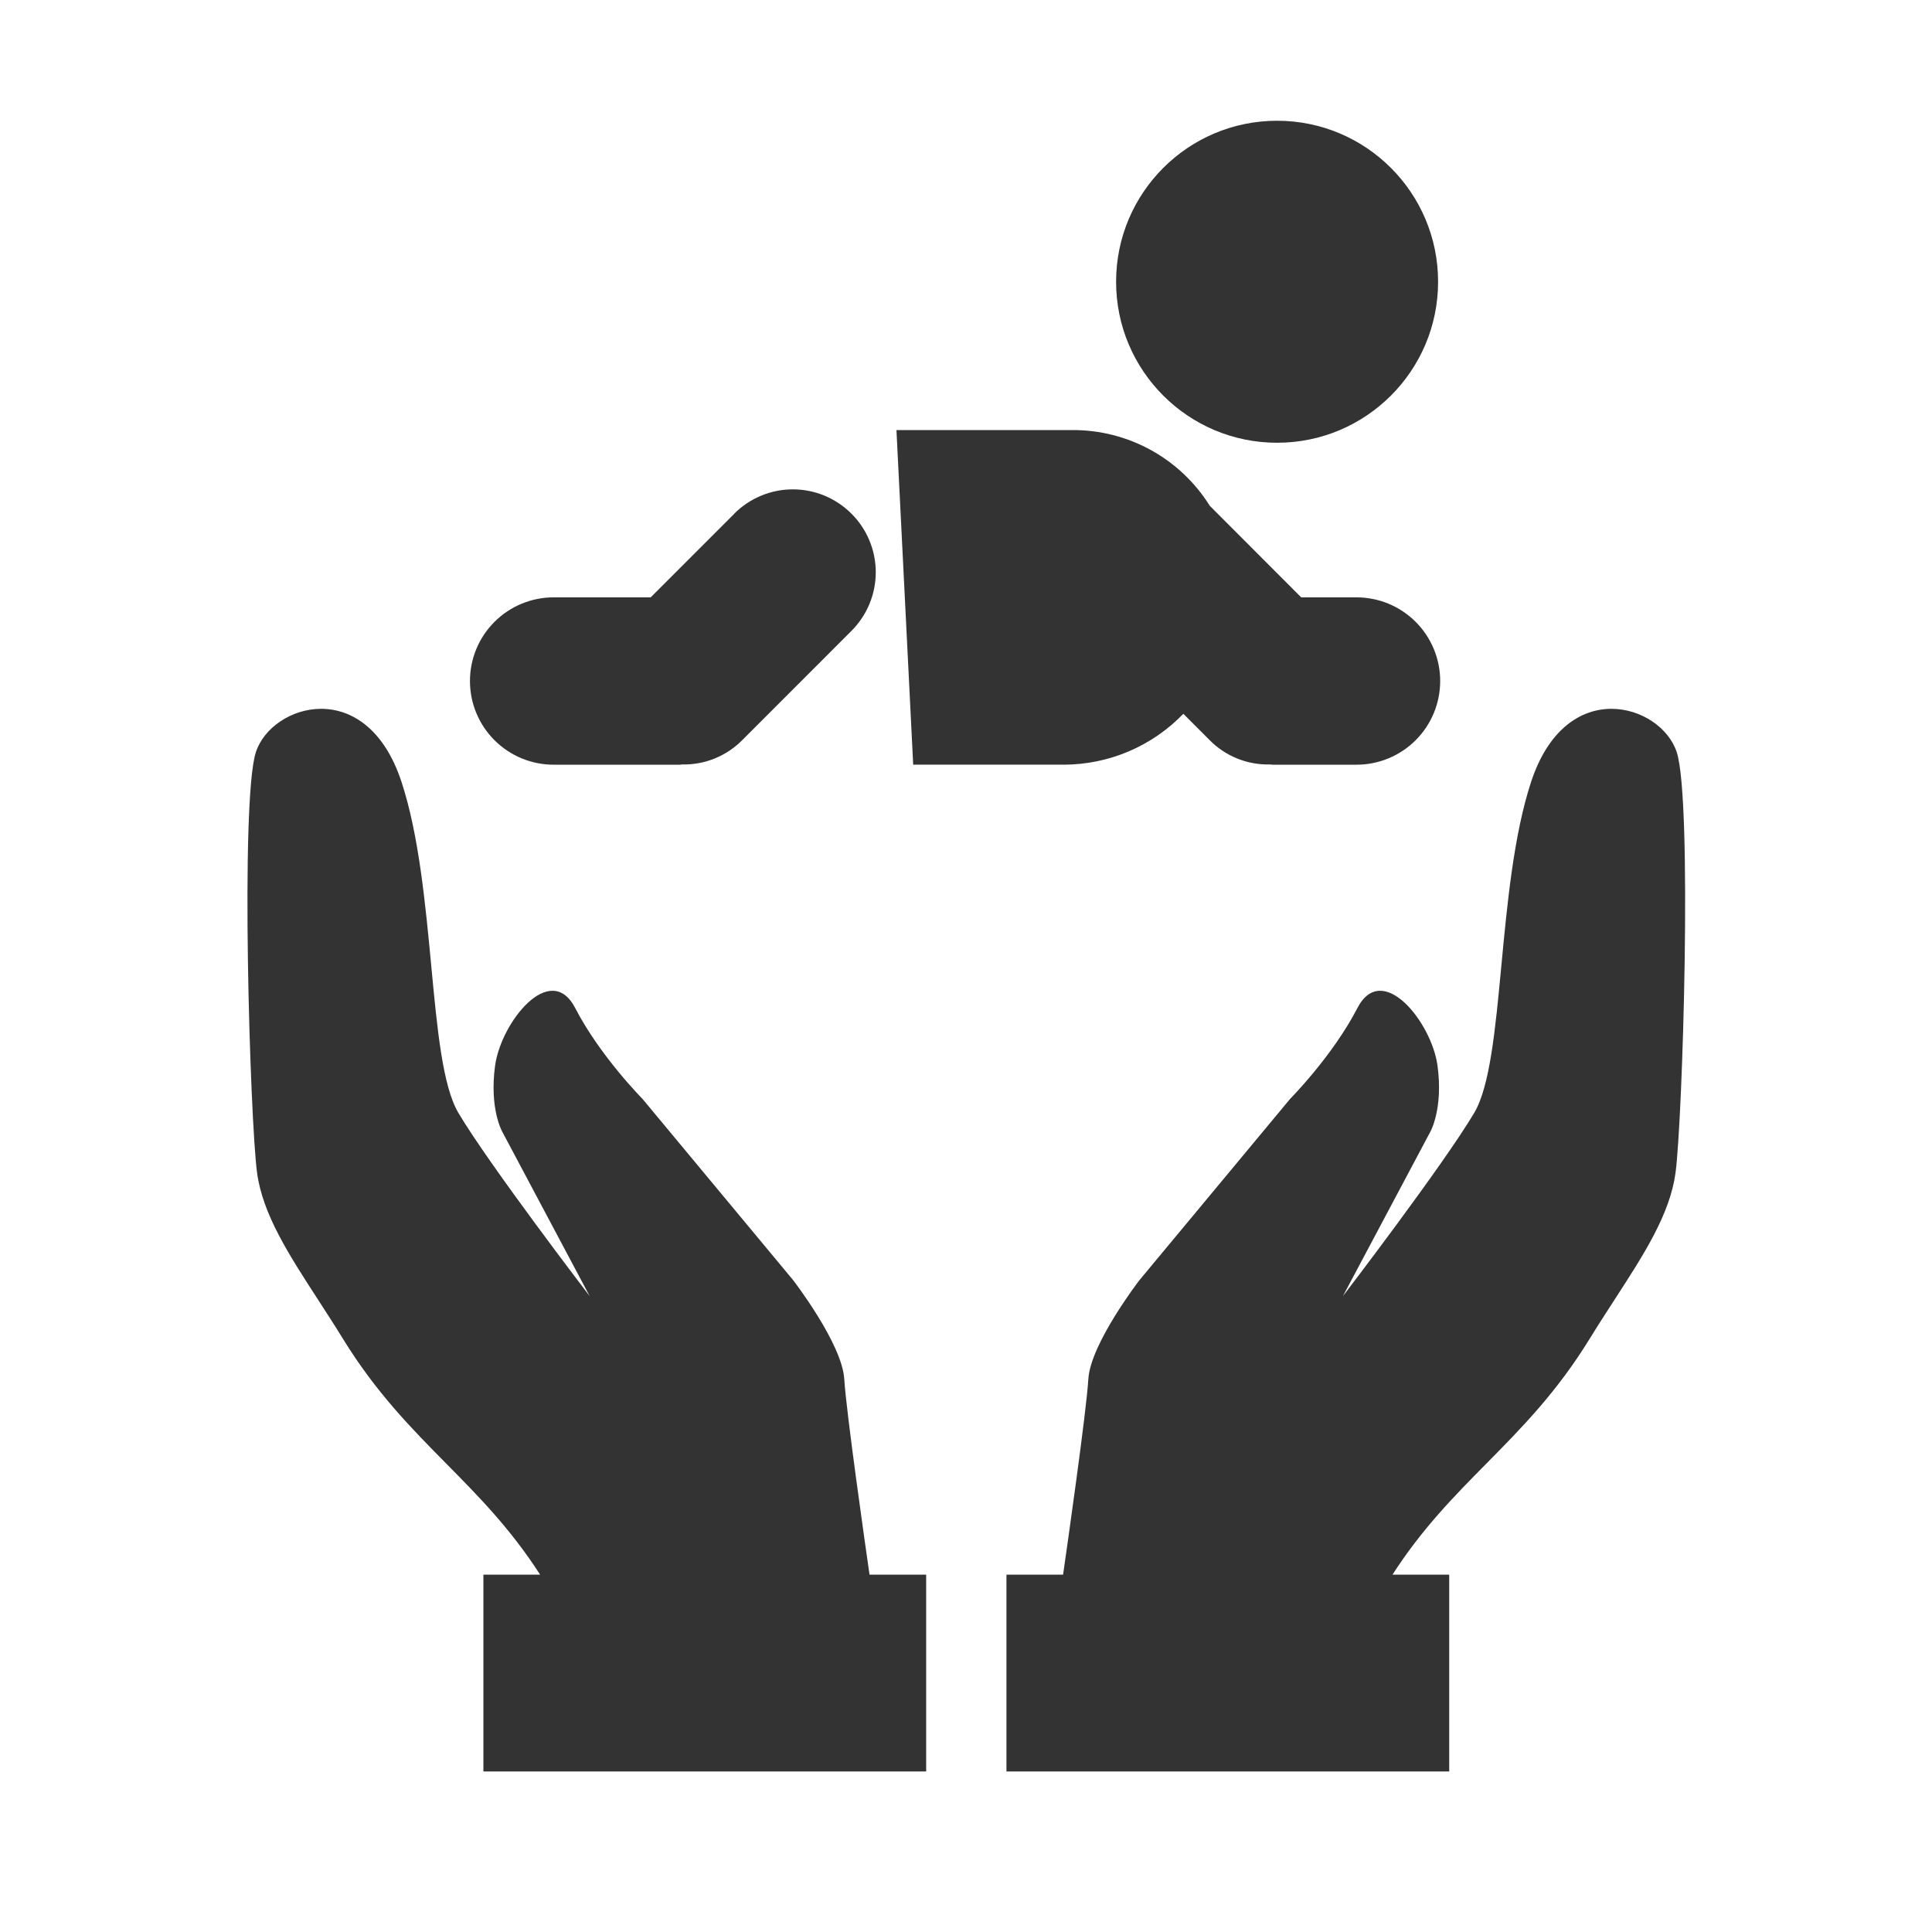
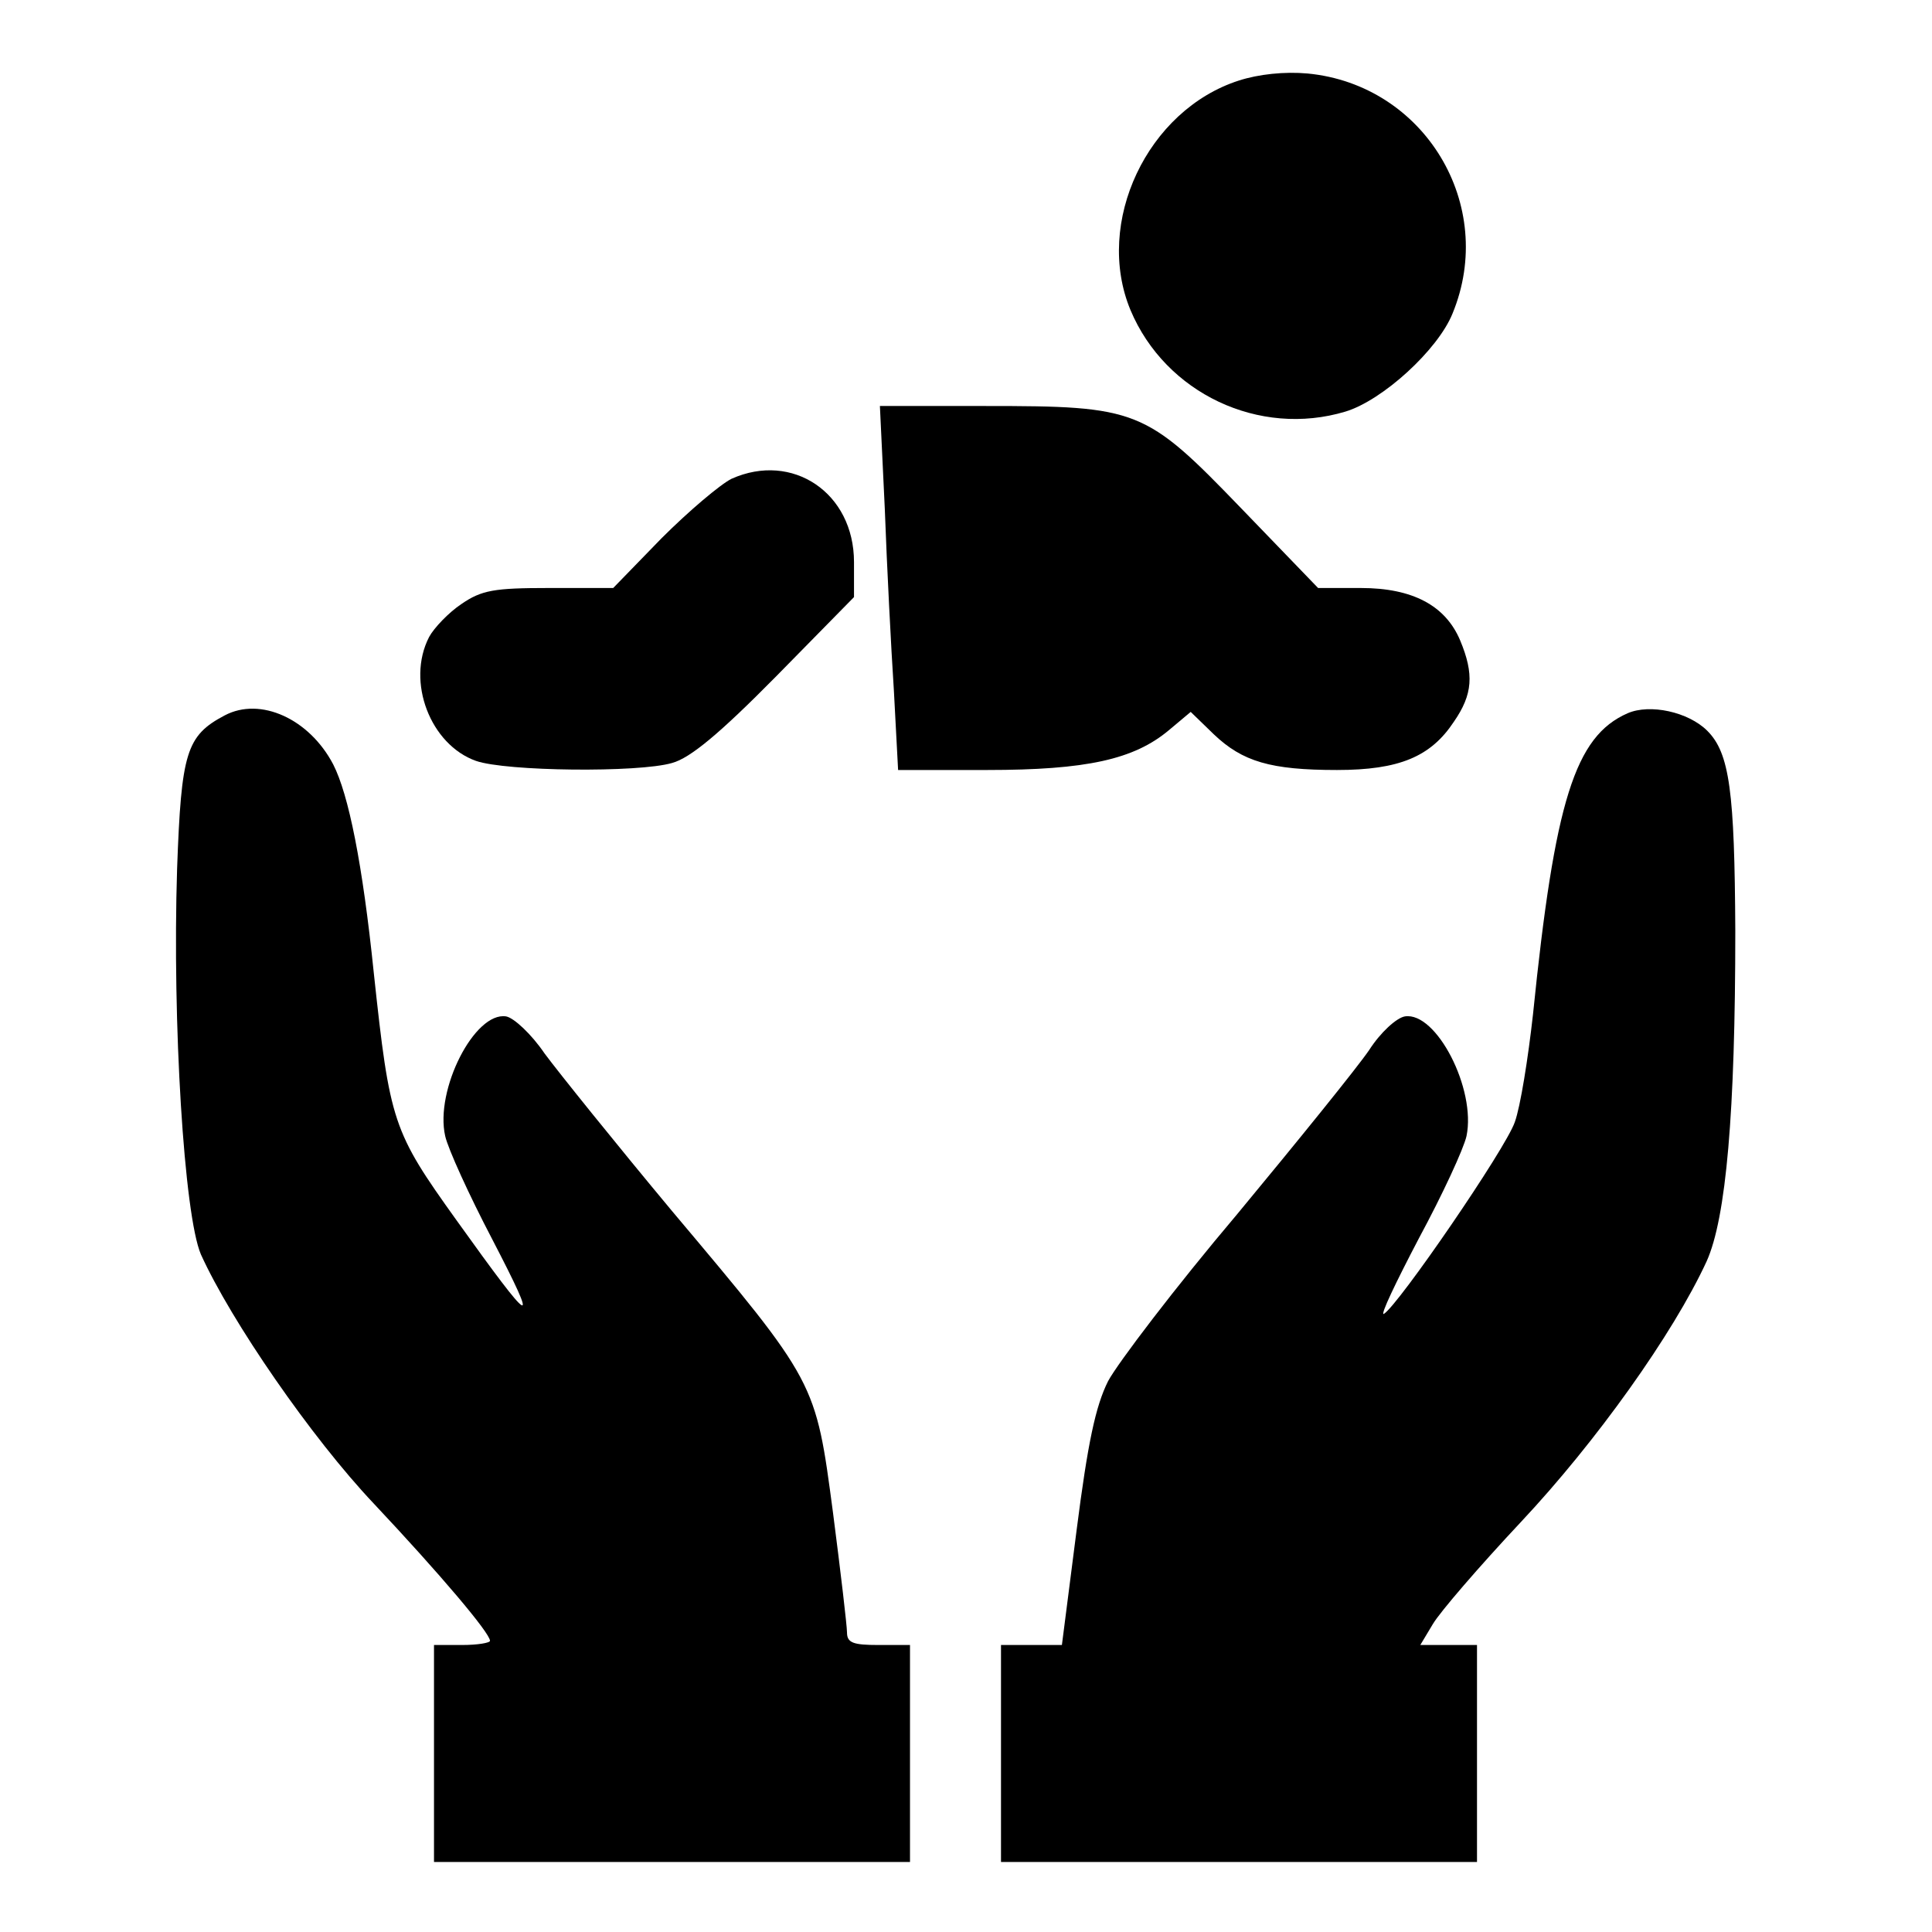
- <svg xmlns="http://www.w3.org/2000/svg" enable-background="new 0 0 64 64" height="48" viewBox="0 0 48 48" width="48">
-   <g fill="#333">
-     <path clip-rule="evenodd" d="m27.039 34.263c-.045.795-.534 4.212-.627 4.859h-1.407v4.889h11v-4.889h-1.409c.735-1.142 1.531-1.948 2.334-2.761.869-.88 1.747-1.769 2.567-3.103.206-.335.415-.657.617-.969l0-0c.731-1.127 1.378-2.126 1.515-3.158.175-1.317.419-9.234.03-10.44-.389-1.206-2.75-1.923-3.622.743-.43 1.316-.59 3.016-.736 4.557-.149 1.583-.283 2.999-.676 3.661-.777 1.308-3.26 4.549-3.26 4.549l2.167-4.075s.329-.564.183-1.648-1.377-2.622-1.992-1.431c-.615 1.19-1.67 2.254-1.67 2.254l-3.742 4.502s-1.221 1.581-1.271 2.46zm-6.063 0c.045.795.534 4.212.627 4.859h1.407v4.889h-11v-4.889h1.409c-.735-1.142-1.531-1.948-2.334-2.761-.869-.88-1.747-1.769-2.567-3.103-.206-.335-.415-.657-.617-.969h-0c-.731-1.127-1.378-2.126-1.515-3.158-.175-1.317-.419-9.234-.03-10.44.389-1.206 2.75-1.923 3.622.743.43 1.316.59 3.016.736 4.557.149 1.583.283 2.999.676 3.661.777 1.308 3.26 4.549 3.26 4.549l-2.167-4.075s-.33-.564-.183-1.648 1.377-2.622 1.992-1.431c.615 1.19 1.67 2.254 1.67 2.254l3.742 4.502s1.221 1.581 1.271 2.46z" fill-rule="evenodd" />
-     <path d="m31.729 11c2.209 0 4-1.791 4-4 0-2.209-1.791-4-4-4s-4 1.791-4 4c0 2.209 1.791 4 4 4z" />
-     <path d="m33.703 14.841h-1.375l-2.272-2.275c-.361-.579-.865-1.056-1.463-1.385-.598-.329-1.27-.5-1.953-.496h-4.368l.416 8.313h3.741c.555-.001 1.104-.113 1.614-.33.51-.217.972-.535 1.357-.934l.641.642c.196.202.432.361.692.467s.54.157.822.15c.024 0 .045.006.069.006h2.078c.551 0 1.08-.219 1.47-.609.39-.39.609-.918.609-1.47 0-.551-.219-1.08-.609-1.47-.39-.39-.918-.609-1.47-.609z" />
-     <path d="m18.244 12.763-2.078 2.078h-2.411c-.551 0-1.08.219-1.47.609-.39.39-.609.918-.609 1.47s.219 1.08.609 1.47c.39.39.918.609 1.47.609h3.114c.025 0 .046 0 .07-.006.281.007.561-.044.821-.15.261-.106.496-.265.693-.467l2.701-2.702c.191-.191.343-.418.447-.668.104-.25.157-.518.157-.788s-.053-.538-.157-.788c-.103-.25-.255-.477-.447-.668-.191-.191-.418-.343-.668-.447s-.518-.157-.788-.157c-.271 0-.538.053-.788.157s-.477.255-.668.447z" />
+ <svg xmlns="http://www.w3.org/2000/svg" version="1.0" width="226pt" height="226pt" viewBox="-25 -10 276 276" preserveAspectRatio="xMidYMid meet">
+   <g transform="translate(0,256) scale(0.1,-0.1)" fill="#000000" stroke="none">
+     <path d="M1520 2545 c-131 -42 -207 -203 -155 -328 50 -119 184 -182 307 -145 53 16 132 88 153 140 64 155 -40 327 -207 343 -33 3 -70 -1 -98 -10z" />
+     <path d="M1014 1933 c3 -82 9 -199 13 -260 l6 -113 127 0 c142 0 210 15 260 57 l31 26 33 -32 c41 -39 81 -51 176 -51 89 0 134 19 167 69 27 39 29 68 9 116 -21 50 -68 75 -142 75 l-61 0 -110 114 c-137 142 -147 146 -366 146 l-150 0 7 -147z" />
+     <path d="M795 1976 c-16 -8 -61 -46 -100 -85 l-69 -71 -92 0 c-78 0 -96 -3 -125 -23 -18 -12 -39 -34 -46 -47 -33 -64 2 -154 67 -177 43 -15 232 -17 280 -3 26 7 68 42 148 123 l112 114 0 50 c0 99 -88 158 -175 119z" />
+     <path d="M71 1638 c-55 -29 -62 -53 -68 -219 -7 -220 10 -495 34 -551 43 -95 158 -262 247 -356 95 -101 166 -185 166 -196 0 -3 -18 -6 -40 -6 l-40 0 0 -155 0 -155 340 0 340 0 0 155 0 155 -45 0 c-36 0 -45 3 -45 18 0 9 -9 86 -20 171 -25 188 -23 185 -230 431 -80 96 -162 198 -182 225 -19 28 -44 51 -55 53 -45 7 -102 -105 -87 -171 4 -18 34 -84 67 -147 69 -133 60 -128 -51 27 -91 127 -95 139 -118 353 -16 156 -36 255 -58 298 -34 65 -104 97 -155 70z" />
+     <path d="M2075 1641 c-75 -33 -104 -125 -135 -430 -7 -63 -18 -132 -26 -154 -13 -38 -166 -261 -187 -274 -6 -3 17 45 50 108 34 63 64 128 68 146 14 67 -43 178 -88 171 -12 -2 -35 -23 -51 -48 -17 -25 -102 -130 -189 -235 -88 -104 -170 -212 -184 -238 -18 -36 -29 -88 -45 -213 l-21 -164 -44 0 -43 0 0 -155 0 -155 340 0 340 0 0 155 0 155 -41 0 -40 0 18 30 c10 17 66 82 126 146 107 114 217 268 265 372 28 62 41 213 41 472 -1 199 -8 254 -40 286 -27 27 -82 39 -114 25z" />
  </g>
</svg>
